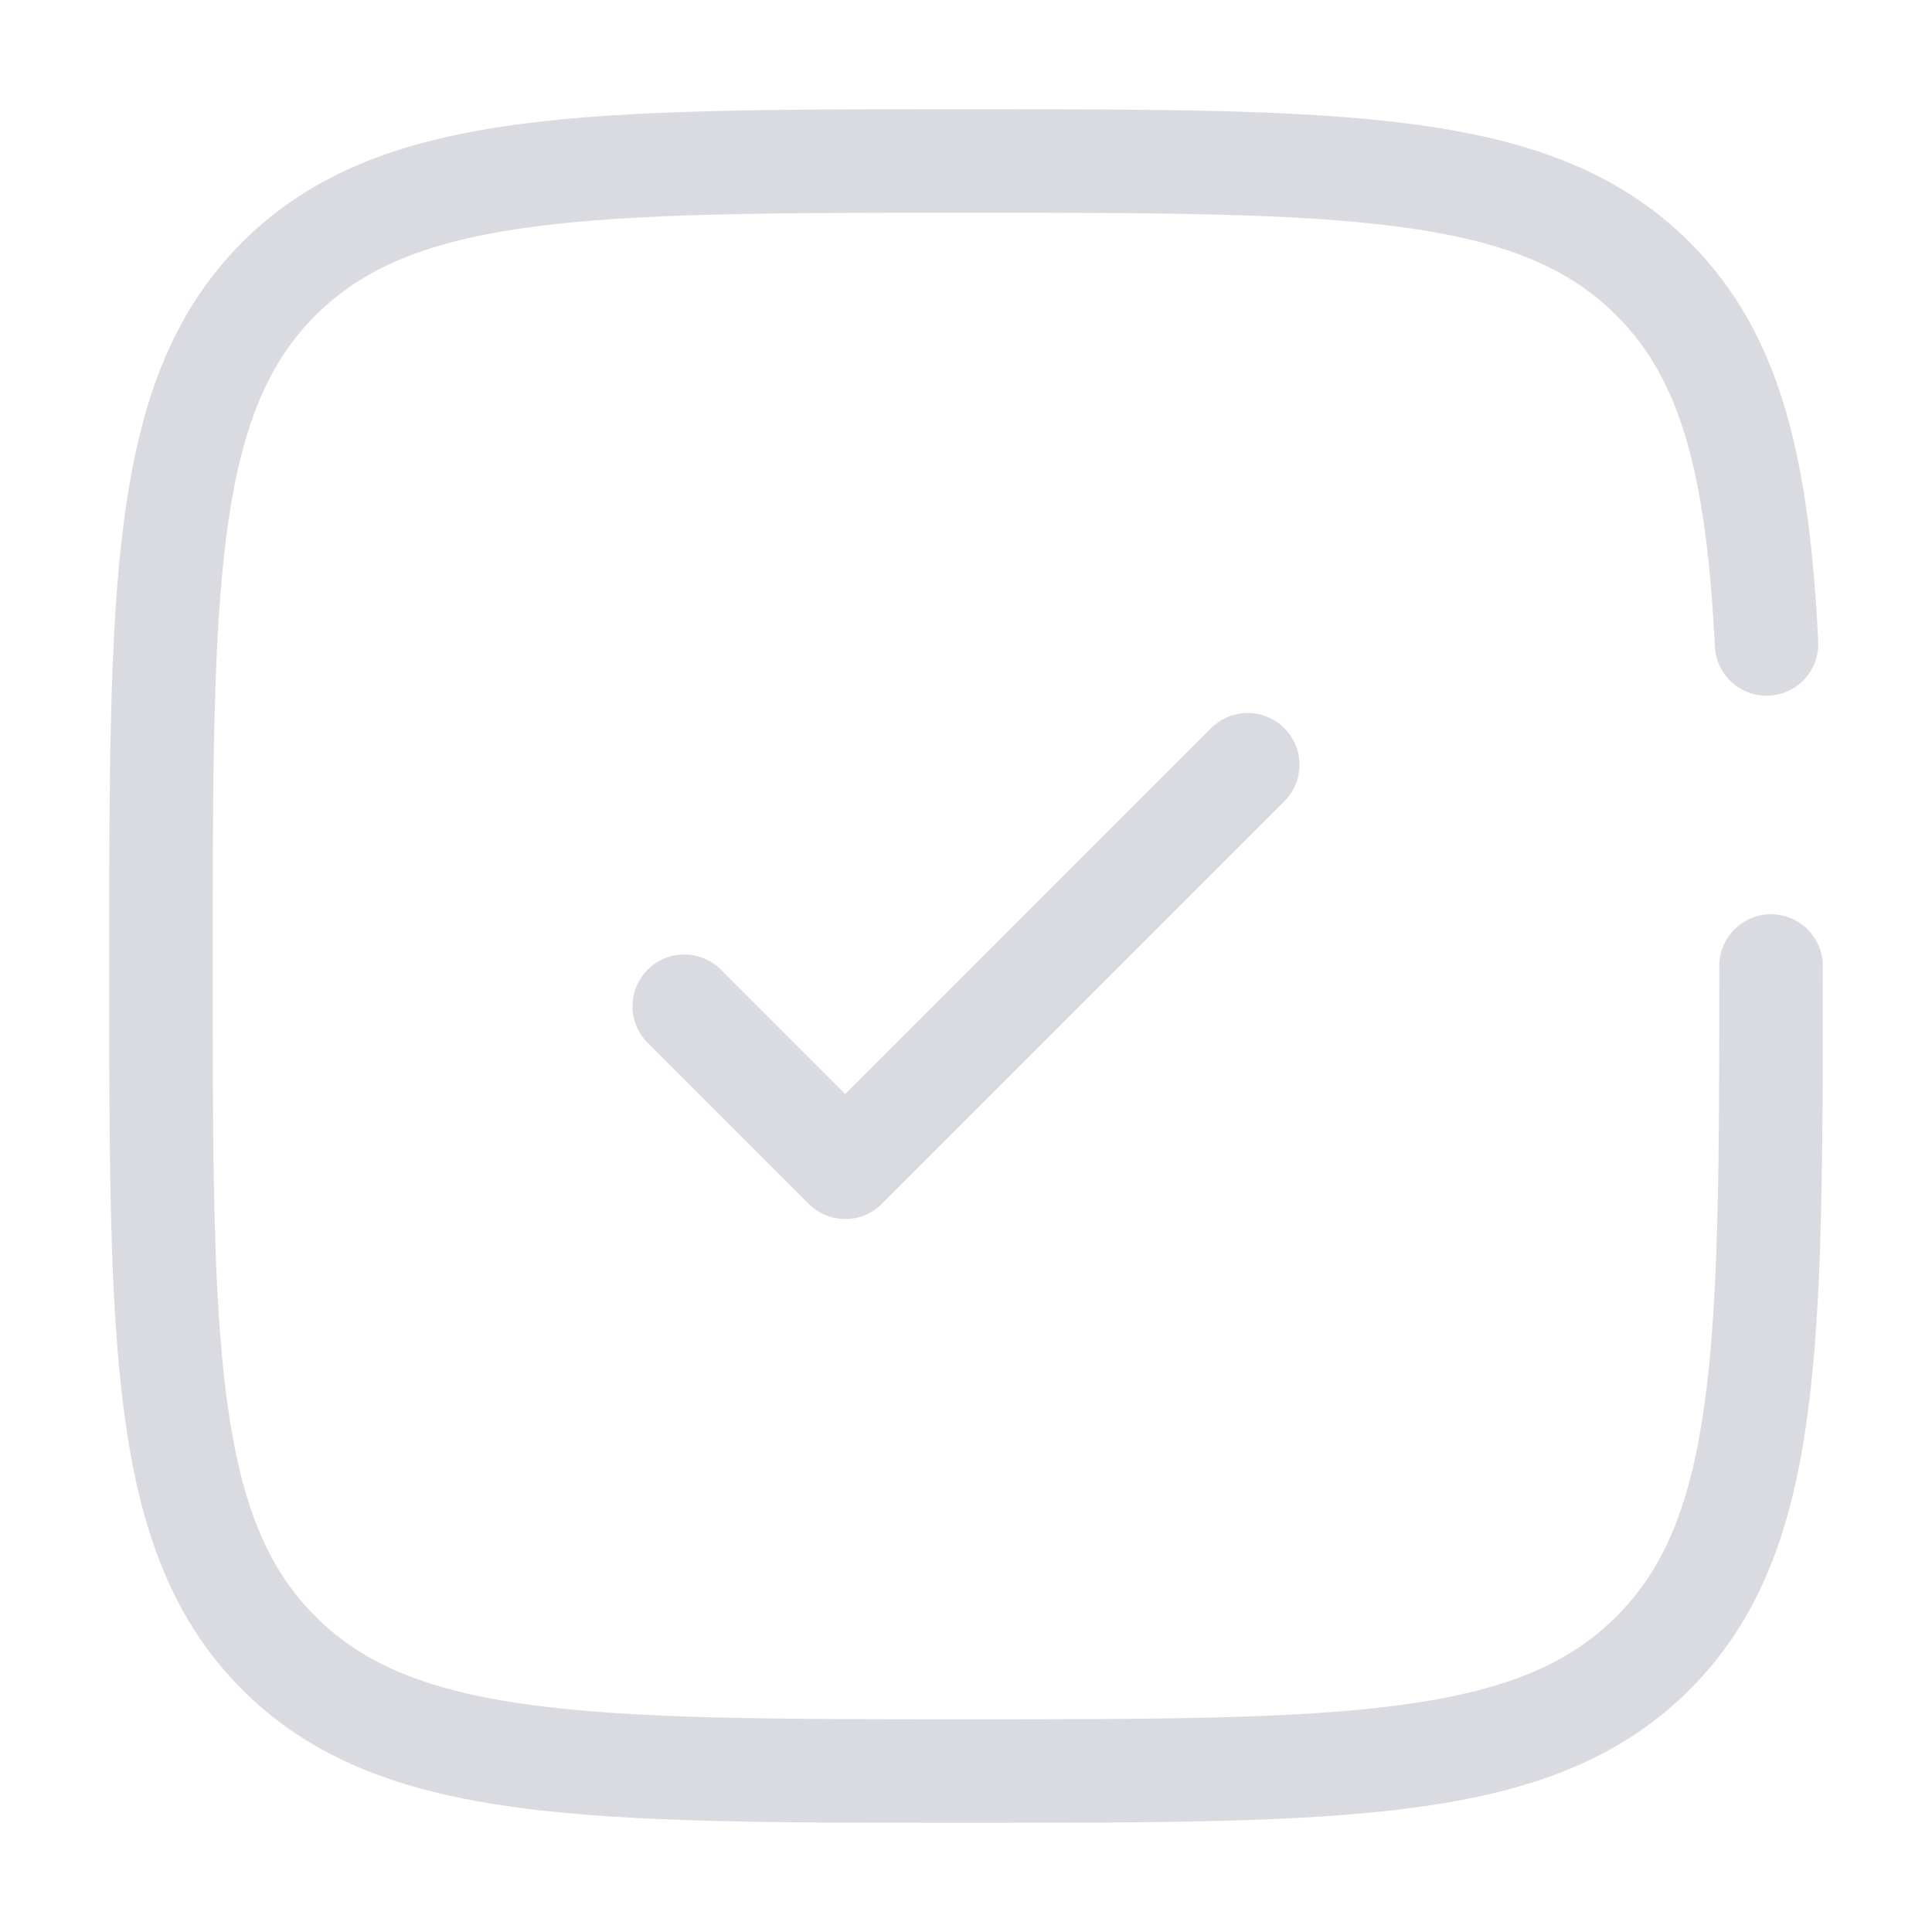
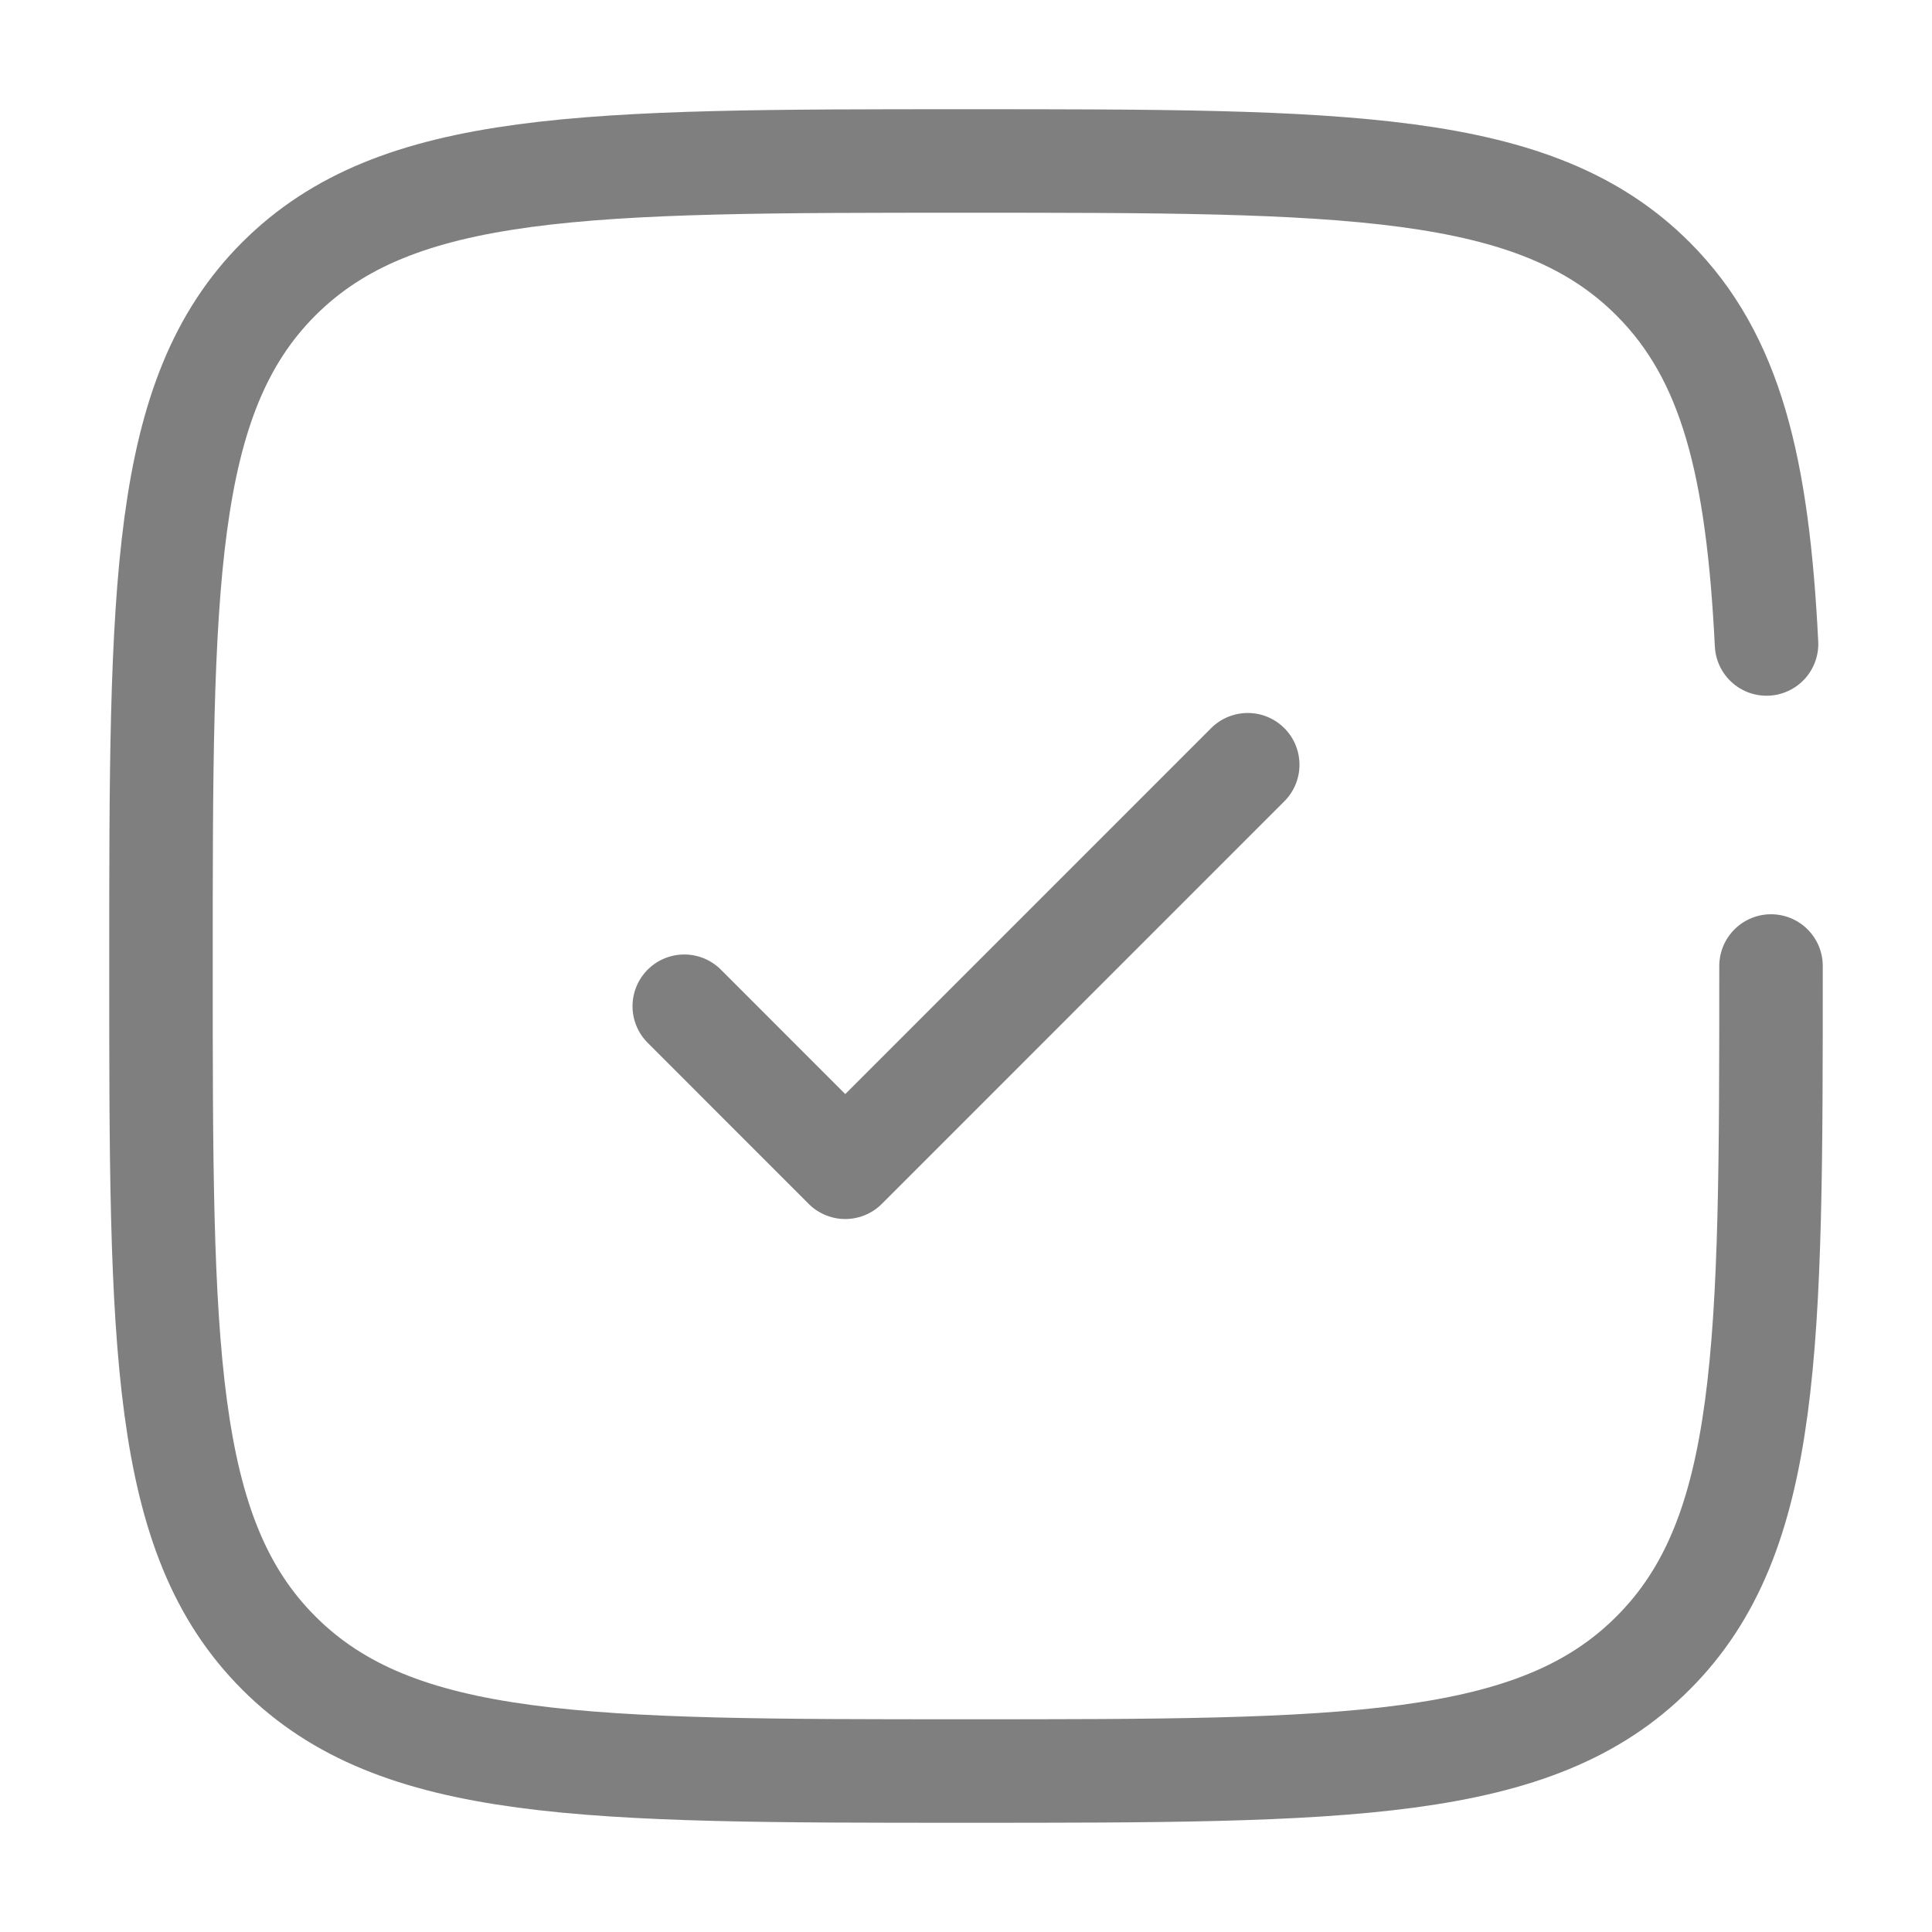
<svg xmlns="http://www.w3.org/2000/svg" width="28" height="28" viewBox="0 0 28 28" fill="none">
-   <path d="M9.917 14.583L12.25 16.917L18.083 11.083" stroke="#DADAE1" stroke-width="1.5" stroke-linecap="round" stroke-linejoin="round" />
-   <path d="M25.667 14C25.667 19.5 25.667 22.25 23.957 23.957C22.251 25.667 19.5 25.667 14 25.667C8.5 25.667 5.751 25.667 4.041 23.957C2.333 22.251 2.333 19.5 2.333 14C2.333 8.5 2.333 5.75 4.041 4.041C5.752 2.333 8.5 2.333 14 2.333C19.5 2.333 22.25 2.333 23.957 4.041C25.094 5.178 25.474 6.775 25.602 9.333" stroke="#DADAE1" stroke-width="1.5" stroke-linecap="round" />
+   <path d="M9.917 14.583L12.25 16.917L18.083 11.083" stroke="#7F7F7F" stroke-width="1.5" stroke-linecap="round" stroke-linejoin="round" />
+   <path d="M25.667 14C25.667 19.5 25.667 22.25 23.957 23.957C22.251 25.667 19.5 25.667 14 25.667C8.5 25.667 5.751 25.667 4.041 23.957C2.333 22.251 2.333 19.5 2.333 14C2.333 8.5 2.333 5.75 4.041 4.041C5.752 2.333 8.5 2.333 14 2.333C19.5 2.333 22.25 2.333 23.957 4.041C25.094 5.178 25.474 6.775 25.602 9.333" stroke="#7F7F7F" stroke-width="1.5" stroke-linecap="round" />
</svg>
